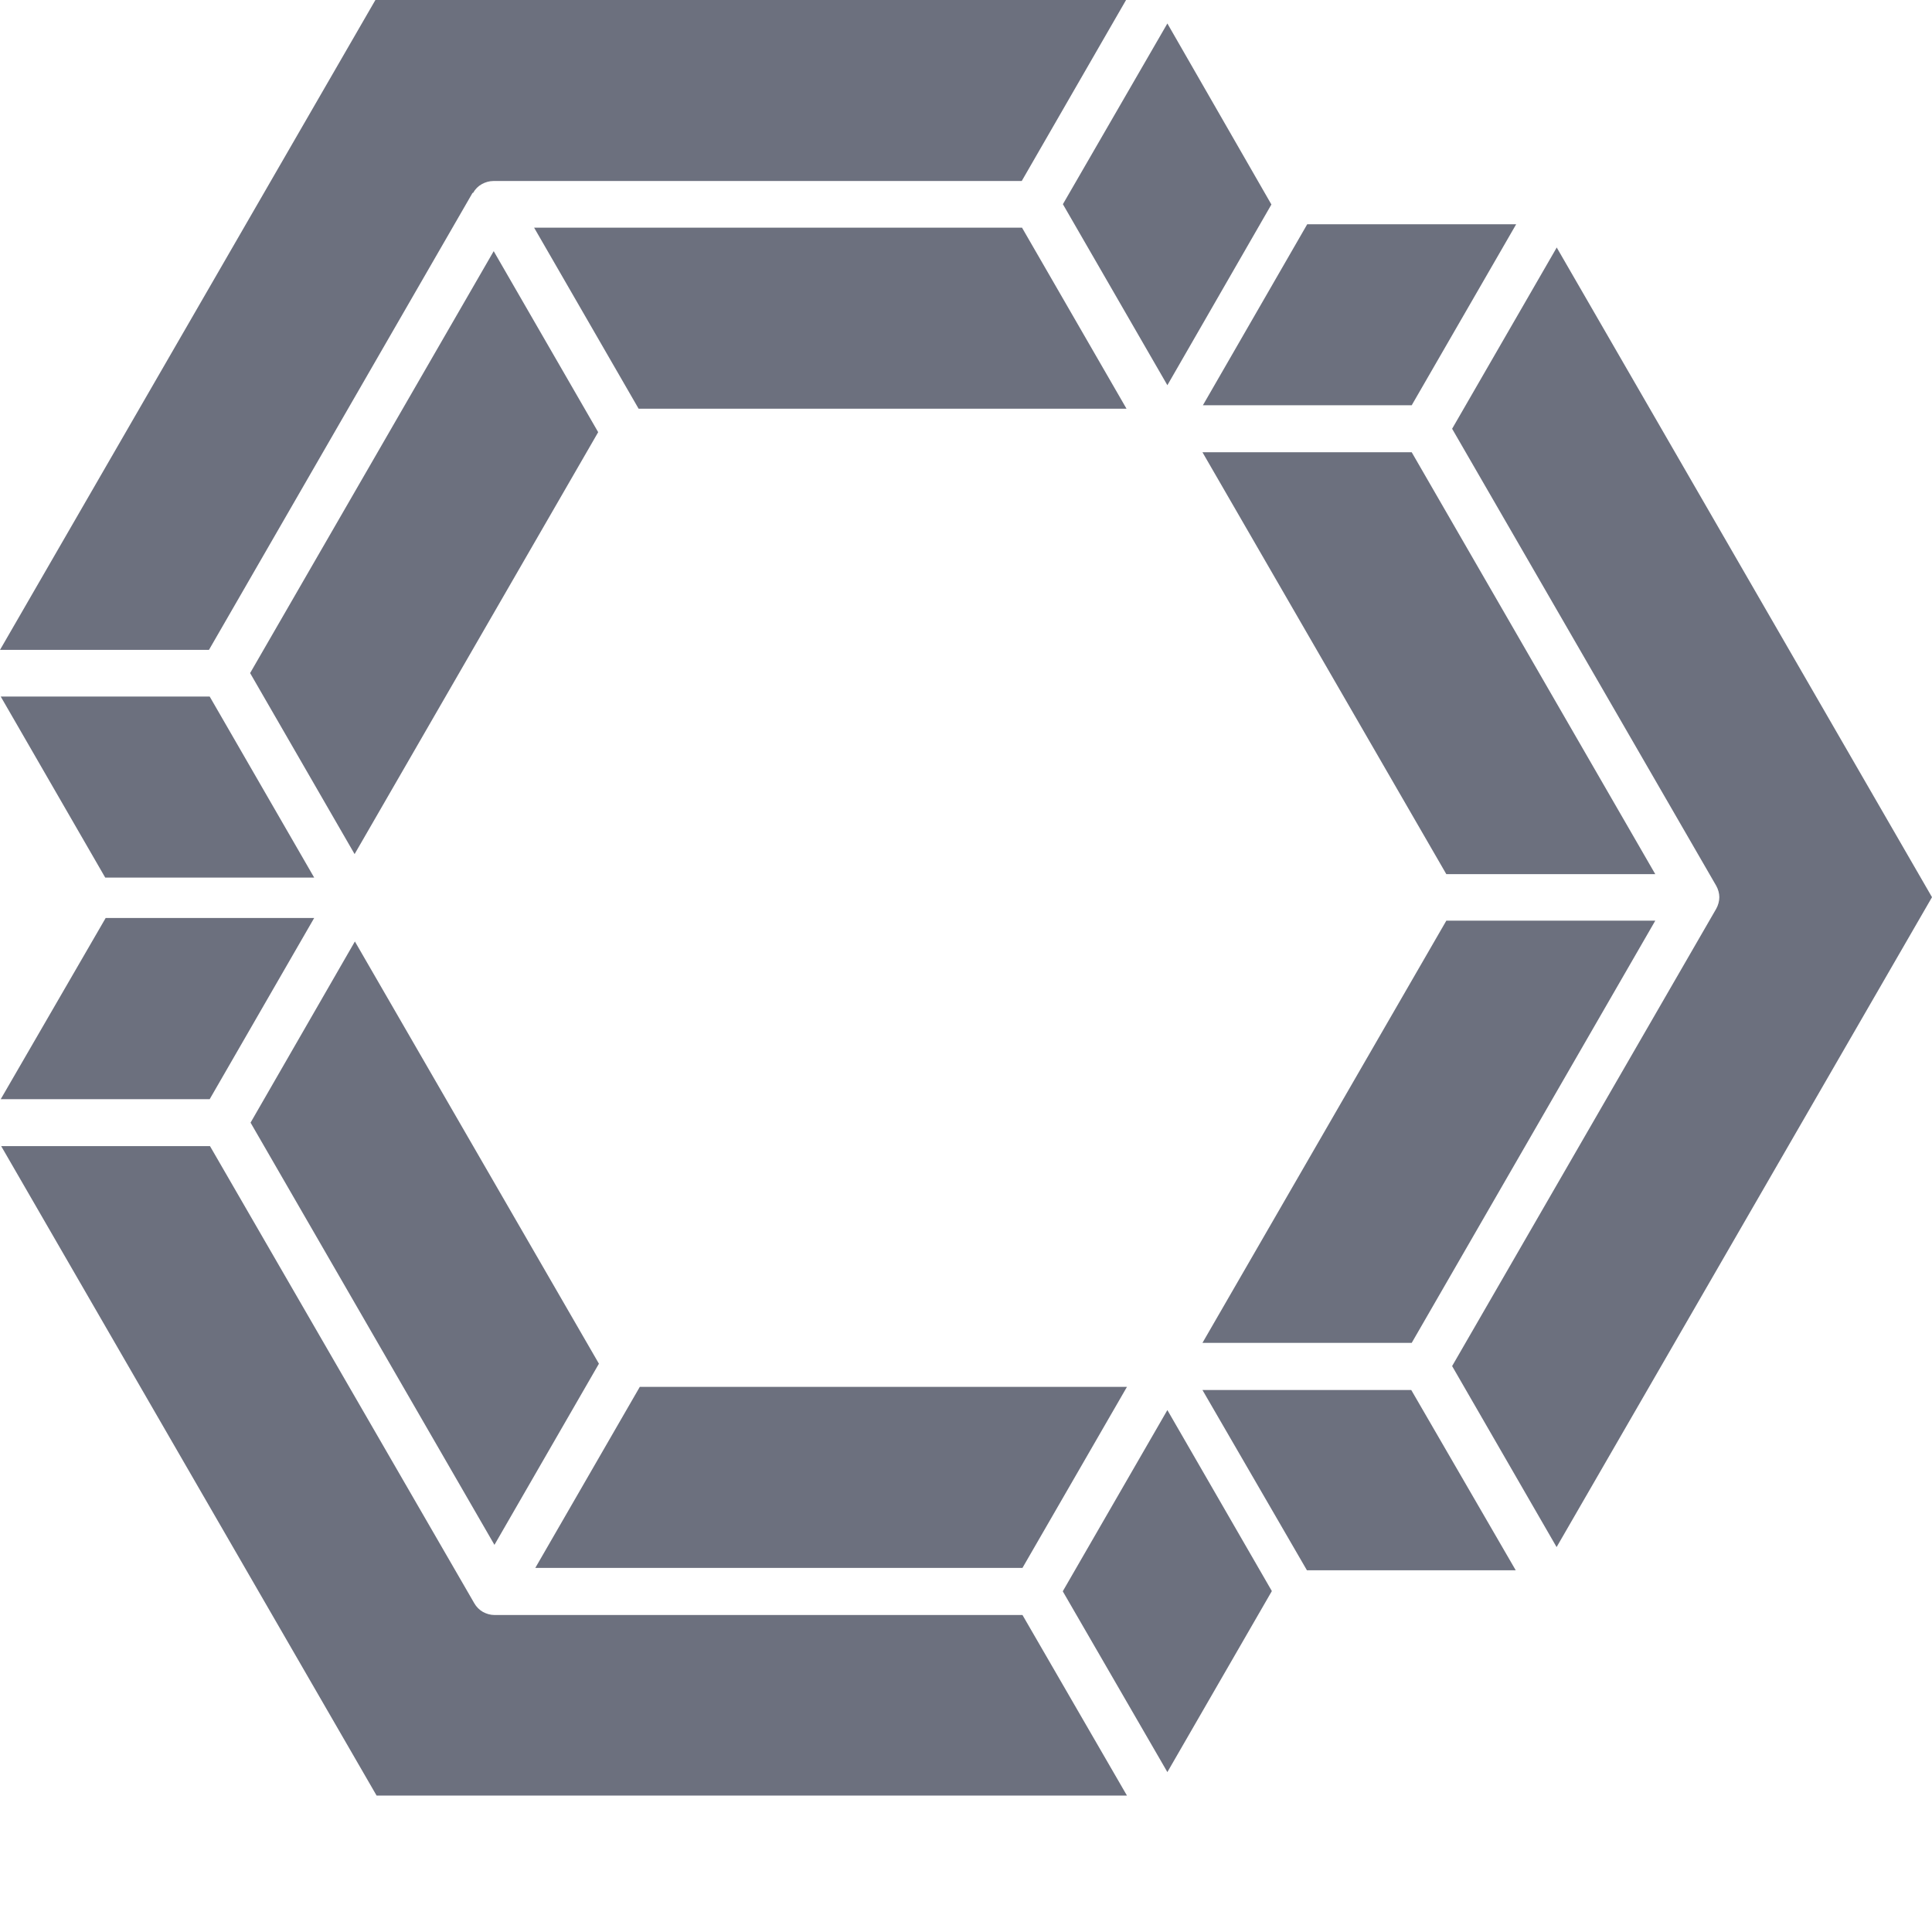
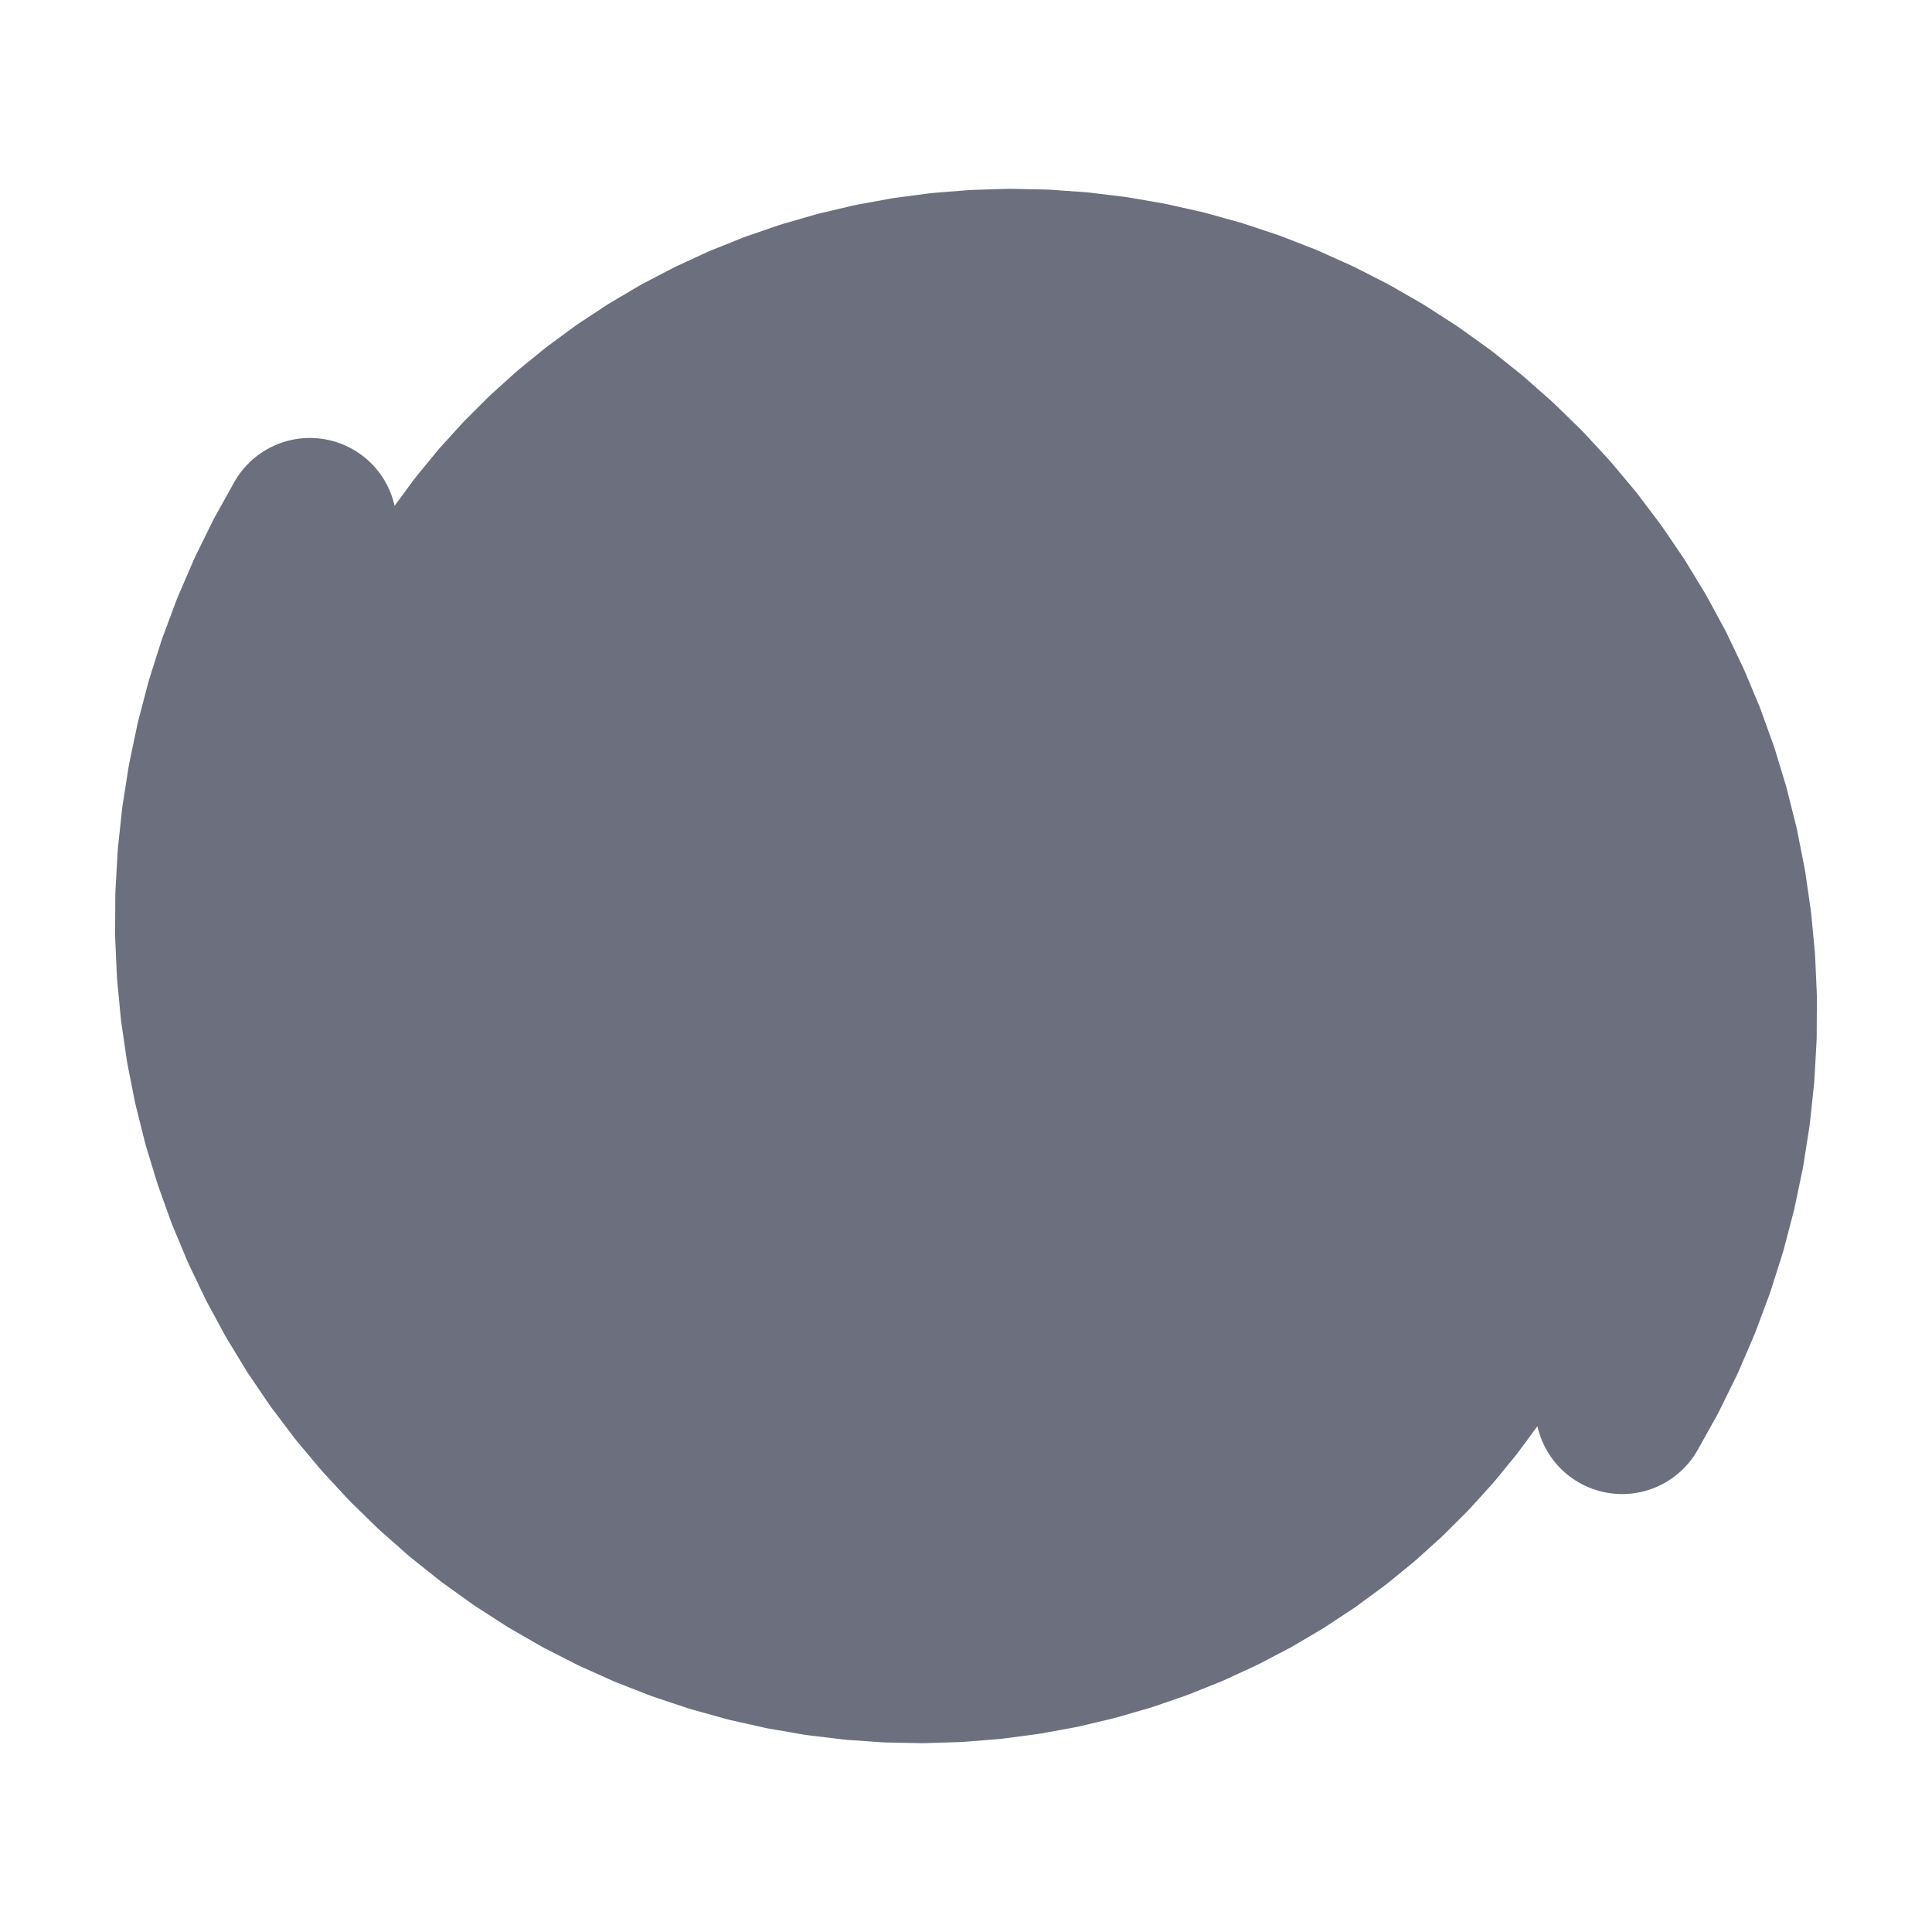
- <svg xmlns="http://www.w3.org/2000/svg" width="13" height="13" viewBox="0 0 13 13" fill="none">
-   <path d="M10.474 1.667L9.771 2.885L11.548 5.96C11.561 5.983 11.569 6.011 11.569 6.037C11.569 6.063 11.561 6.092 11.548 6.115L9.771 9.192L10.474 10.41L13 6.037L10.474 1.664V1.667ZM9.499 2.727L10.202 1.509H8.796L8.094 2.727H9.502H9.499ZM8.091 3.043L9.732 5.882H11.138L9.499 3.043H8.091ZM9.499 9.036L11.138 6.195H9.732L8.091 9.036H9.499ZM8.091 9.353L8.794 10.566H10.199L9.496 9.353H8.088H8.091ZM3.327 10.867C3.299 10.867 3.273 10.859 3.249 10.846C3.226 10.833 3.205 10.812 3.192 10.789L1.413 7.712H0.008L2.534 12.082H7.583L6.88 10.867H3.33H3.327ZM7.152 10.709L7.855 11.924L8.558 10.706L7.855 9.488L7.152 10.706V10.709ZM7.583 9.332H4.305L3.602 10.55H6.88L7.583 9.332ZM4.03 9.176L2.388 6.335L1.686 7.554L3.327 10.395L4.03 9.176ZM0.005 7.396H1.411L2.114 6.177H0.711L0.005 7.396ZM3.185 1.296C3.197 1.273 3.218 1.252 3.242 1.239C3.265 1.226 3.293 1.218 3.319 1.218H6.875L7.577 0H2.526L0 4.373H1.406L3.179 1.299L3.185 1.296ZM2.114 5.905L1.411 4.687H0.005L0.708 5.905H2.114ZM3.322 1.69L1.683 4.529L2.386 5.747L4.025 2.908L3.322 1.69ZM6.877 1.532H3.594L4.297 2.75H7.58L6.877 1.532ZM7.855 2.592L8.555 1.376L7.855 0.158L7.152 1.374L7.855 2.592Z" fill="#6C707E" />
+ <svg xmlns="http://www.w3.org/2000/svg" width="13" height="13" viewBox="0 0 512 512" fill="none">
+   <g stroke-linecap="round" stroke-linejoin="round" fill="none">
+     <path d="M 262.00 256.00 L 262.62 256.33 L 263.21 256.72 L 263.78 257.18 L 264.33 257.69 L 264.84 258.26 L 265.31 258.88 L 265.74 259.56 L 266.13 260.28 L 266.46 261.05 L 266.74 261.87 L 266.97 262.73 L 267.14 263.62 L 267.24 264.54 L 267.27 265.50 L 267.24 266.47 L 267.14 267.47 L 266.97 268.48 L 266.72 269.50 L 266.39 270.53 L 265.99 271.56 L 265.51 272.58 L 264.95 273.59 L 264.32 274.58 L 263.60 275.56 L 262.81 276.51 L 261.95 277.42 L 261.01 278.30 L 259.99 279.14 L 258.90 279.93 L 257.75 280.67 L 256.53 281.35 L 255.24 281.97 L 253.90 282.52 L 252.49 283.00 L 251.04 283.41 L 249.53 283.73 L 247.98 283.97 L 246.39 284.13 L 244.76 284.19 L 243.11 284.17 L 241.43 284.04 L 239.73 283.82 L 238.02 283.49 L 236.30 283.06 L 234.58 282.53 L 232.87 281.89 L 231.16 281.15 L 229.48 280.30 L 227.81 279.34 L 226.18 278.27 L 224.59 277.10 L 223.04 275.83 L 221.54 274.45 L 220.09 272.97 L 218.71 271.40 L 217.40 269.72 L 216.17 267.96 L 215.01 266.10 L 213.95 264.16 L 212.97 262.13 L 212.10 260.03 L 211.33 257.86 L 210.67 255.62 L 210.12 253.32 L 209.69 250.96 L 209.38 248.55 L 209.20 246.10 L 209.15 243.62 L 209.23 241.10 L 209.45 238.56 L 209.81 236.01 L 210.31 233.45 L 210.94 230.89 L 211.73 228.34 L 212.65 225.81 L 213.72 223.29 L 214.93 220.82 L 216.29 218.38 L 217.79 215.99 L 219.43 213.66 L 221.21 211.39 L 223.12 209.20 L 225.17 207.08 L 227.35 205.06 L 229.65 203.13 L 232.07 201.31 L 234.62 199.60 L 237.27 198.00 L 240.03 196.54 L 242.89 195.20 L 245.84 194.01 L 248.88 192.96 L 252.01 192.06 L 255.20 191.31 L 258.46 190.73 L 261.77 190.31 L 265.13 190.06 L 268.53 189.99 L 271.96 190.09 L 275.41 190.37 L 278.88 190.84 L 282.34 191.48 L 285.80 192.31 L 289.23 193.33 L 292.64 194.53 L 296.02 195.92 L 299.34 197.50 L 302.61 199.25 L 305.81 201.19 L 308.92 203.31 L 311.96 205.60 L 314.89 208.07 L 317.71 210.70 L 320.42 213.50 L 323.00 216.45 L 325.45 219.56 L 327.75 222.82 L 329.90 226.21 L 331.88 229.74 L 333.70 233.39 L 335.34 237.16 L 336.80 241.03 L 338.07 245.01 L 339.13 249.07 L 340.00 253.21 L 340.66 257.42 L 341.11 261.69 L 341.33 266.01 L 341.34 270.37 L 341.13 274.75 L 340.69 279.15 L 340.02 283.55 L 339.12 287.93 L 337.99 292.30 L 336.63 296.63 L 335.04 300.92 L 333.22 305.15 L 331.18 309.31 L 328.91 313.39 L 326.42 317.37 L 323.72 321.25 L 320.80 325.01 L 317.67 328.63 L 314.35 332.12 L 310.82 335.46 L 307.11 338.63 L 303.22 341.63 L 299.16 344.44 L 294.93 347.06 L 290.54 349.48 L 286.02 351.68 L 281.35 353.67 L 276.57 355.42 L 271.67 356.95 L 266.67 358.22 L 261.58 359.25 L 256.41 360.03 L 251.19 360.54 L 245.91 360.79 L 240.59 360.77 L 235.25 360.48 L 229.90 359.92 L 224.56 359.09 L 219.24 357.97 L 213.94 356.58 L 208.70 354.92 L 203.52 352.98 L 198.41 350.77 L 193.40 348.29 L 188.49 345.55 L 183.70 342.54 L 179.04 339.28 L 174.53 335.76 L 170.17 332.00 L 166.00 328.01 L 162.00 323.79 L 158.21 319.34 L 154.62 314.69 L 151.26 309.83 L 148.13 304.79 L 145.25 299.57 L 142.62 294.18 L 140.25 288.63 L 138.16 282.94 L 136.34 277.13 L 134.82 271.20 L 133.58 265.17 L 132.65 259.06 L 132.03 252.87 L 131.72 246.63 L 131.72 240.36 L 132.05 234.06 L 132.69 227.75 L 133.66 221.45 L 134.94 215.18 L 136.55 208.95 L 138.49 202.78 L 140.74 196.69 L 143.31 190.69 L 146.19 184.80 L 149.38 179.04 L 152.87 173.41 L 156.66 167.95 L 160.74 162.66 L 165.10 157.55 L 169.73 152.65 L 174.63 147.97 L 179.78 143.52 L 185.17 139.32 L 190.79 135.38 L 196.64 131.71 L 202.68 128.32 L 208.92 125.22 L 215.33 122.44 L 221.91 119.97 L 228.63 117.82 L 235.48 116.01 L 242.44 114.53 L 249.50 113.41 L 256.63 112.64 L 263.83 112.23 L 271.07 112.18 L 278.34 112.49 L 285.61 113.18 L 292.87 114.23 L 300.10 115.65 L 307.27 117.45 L 314.38 119.61 L 321.40 122.14 L 328.31 125.03 L 335.09 128.27 L 341.73 131.87 L 348.21 135.82 L 354.50 140.10 L 360.60 144.71 L 366.48 149.65 L 372.13 154.89 L 377.53 160.43 L 382.66 166.27 L 387.52 172.37 L 392.07 178.74 L 396.32 185.36 L 400.25 192.21 L 403.84 199.28 L 407.08 206.54 L 409.97 213.99 L 412.49 221.60 L 414.62 229.36 L 416.38 237.25 L 417.74 245.25 L 418.70 253.34 L 419.25 261.49 L 419.39 269.70 L 419.12 277.93 L 418.44 286.17 L 417.34 294.39 L 415.81 302.58 L 413.88 310.72 L 411.52 318.77 L 408.76 326.73 L 405.58 334.57 L 402.01 342.26 L 398.04 349.80 L 393.67 357.15 L 388.93 364.30 L 383.82 371.22 L 378.34 377.91 L 372.51 384.33 L 366.35 390.48 L 359.86 396.33 L 353.07 401.86 L 345.97 407.07 L 338.60 411.93 L 330.97 416.43 L 323.09 420.55 L 314.99 424.29 L 306.69 427.62 L 298.19 430.55 L 289.53 433.05 L 280.73 435.13 L 271.80 436.76 L 262.77 437.95 L 253.66 438.68 L 244.49 438.96 L 235.29 438.78 L 226.08 438.13 L 216.88 437.02 L 207.72 435.44 L 198.62 433.40 L 189.60 430.89 L 180.70 427.93 L 171.92 424.51 L 163.30 420.64 L 154.85 416.33 L 146.60 411.58 L 138.58 406.41 L 130.80 400.83 L 123.29 394.84 L 116.06 388.46 L 109.14 381.71 L 102.55 374.59 L 96.30 367.13 L 90.42 359.34 L 84.91 351.24 L 79.81 342.85 L 75.11 334.18 L 70.85 325.26 L 67.02 316.11 L 63.65 306.75 L 60.74 297.20 L 58.31 287.49 L 56.36 277.64 L 54.91 267.67 L 53.95 257.61 L 53.50 247.48 L 53.56 237.32 L 54.13 227.13 L 55.21 216.96 L 56.80 206.82 L 58.91 196.75 L 61.53 186.76 L 64.66 176.89 L 68.29 167.16 L 72.41 157.60 L 77.02 148.22 L 82.12 139.06" stroke="#6C707E" stroke-width="46" />
+     <path d="M 250.00 256.00 L 249.38 255.67 L 248.79 255.28 L 248.22 254.82 L 247.67 254.31 L 247.16 253.74 L 246.69 253.12 L 246.26 252.44 L 245.87 251.72 L 245.54 250.95 L 245.26 250.13 L 245.03 249.27 L 244.86 248.38 L 244.76 247.46 L 244.73 246.50 L 244.76 245.53 L 244.86 244.53 L 245.03 243.52 L 245.28 242.50 L 245.61 241.47 L 246.01 240.44 L 246.49 239.42 L 247.05 238.41 L 247.68 237.42 L 248.40 236.44 L 249.19 235.49 L 250.05 234.58 L 250.99 233.70 L 252.01 232.86 L 253.10 232.07 L 254.25 231.33 L 255.47 230.65 L 256.76 230.03 L 258.10 229.48 L 259.51 229.00 L 260.96 228.59 L 262.47 228.27 L 264.02 228.03 L 265.61 227.87 L 267.24 227.81 L 268.89 227.83 L 270.57 227.96 L 272.27 228.18 L 273.98 228.51 L 275.70 228.94 L 277.42 229.47 L 279.13 230.11 L 280.84 230.85 L 282.52 231.70 L 284.19 232.66 L 285.82 233.73 L 287.41 234.90 L 288.96 236.17 L 290.46 237.55 L 291.91 239.03 L 293.29 240.60 L 294.60 242.28 L 295.83 244.04 L 296.99 245.90 L 298.05 247.84 L 299.03 249.87 L 299.90 251.97 L 300.67 254.14 L 301.33 256.38 L 301.88 258.68 L 302.31 261.04 L 302.62 263.45 L 302.80 265.90 L 302.85 268.38 L 302.77 270.90 L 302.55 273.44 L 302.19 275.99 L 301.69 278.55 L 301.06 281.11 L 300.27 283.66 L 299.35 286.19 L 298.28 288.71 L 297.07 291.18 L 295.71 293.62 L 294.21 296.01 L 292.57 298.34 L 290.79 300.61 L 288.88 302.80 L 286.83 304.92 L 284.65 306.94 L 282.35 308.87 L 279.93 310.69 L 277.38 312.40 L 274.73 314.00 L 271.97 315.46 L 269.11 316.80 L 266.16 317.99 L 263.12 319.04 L 259.99 319.94 L 256.80 320.69 L 253.54 321.27 L 250.23 321.69 L 246.87 321.94 L 243.47 322.01 L 240.04 321.91 L 236.59 321.63 L 233.12 321.16 L 229.66 320.52 L 226.20 319.69 L 222.77 318.67 L 219.36 317.47 L 215.98 316.08 L 212.66 314.50 L 209.39 312.75 L 206.19 310.81 L 203.08 308.69 L 200.04 306.40 L 197.11 303.93 L 194.29 301.30 L 191.58 298.50 L 189.00 295.55 L 186.55 292.44 L 184.25 289.18 L 182.10 285.79 L 180.12 282.26 L 178.30 278.61 L 176.66 274.84 L 175.20 270.97 L 173.93 266.99 L 172.87 262.93 L 172.00 258.79 L 171.34 254.58 L 170.89 250.31 L 170.67 245.99 L 170.66 241.63 L 170.87 237.25 L 171.31 232.85 L 171.98 228.45 L 172.88 224.07 L 174.01 219.70 L 175.37 215.37 L 176.96 211.08 L 178.78 206.85 L 180.82 202.69 L 183.09 198.61 L 185.58 194.63 L 188.28 190.75 L 191.20 186.99 L 194.33 183.37 L 197.65 179.88 L 201.18 176.54 L 204.89 173.37 L 208.78 170.37 L 212.84 167.56 L 217.07 164.94 L 221.46 162.52 L 225.98 160.32 L 230.65 158.33 L 235.43 156.58 L 240.33 155.05 L 245.33 153.78 L 250.42 152.75 L 255.59 151.97 L 260.81 151.46 L 266.09 151.21 L 271.41 151.23 L 276.75 151.52 L 282.10 152.08 L 287.44 152.91 L 292.76 154.03 L 298.06 155.42 L 303.30 157.08 L 308.48 159.02 L 313.59 161.23 L 318.60 163.71 L 323.51 166.45 L 328.30 169.46 L 332.96 172.72 L 337.47 176.24 L 341.83 180.00 L 346.00 183.99 L 350.00 188.21 L 353.79 192.66 L 357.38 197.31 L 360.74 202.17 L 363.87 207.21 L 366.75 212.43 L 369.38 217.82 L 371.75 223.37 L 373.84 229.06 L 375.66 234.87 L 377.18 240.80 L 378.42 246.83 L 379.35 252.94 L 379.97 259.13 L 380.28 265.37 L 380.28 271.64 L 379.95 277.94 L 379.31 284.25 L 378.34 290.55 L 377.06 296.82 L 375.45 303.05 L 373.51 309.22 L 371.26 315.31 L 368.69 321.31 L 365.81 327.20 L 362.62 332.96 L 359.13 338.59 L 355.34 344.05 L 351.26 349.34 L 346.90 354.45 L 342.27 359.35 L 337.37 364.03 L 332.22 368.48 L 326.83 372.68 L 321.21 376.62 L 315.36 380.29 L 309.32 383.68 L 303.08 386.78 L 296.67 389.56 L 290.09 392.03 L 283.37 394.18 L 276.52 395.99 L 269.56 397.47 L 262.50 398.59 L 255.37 399.36 L 248.17 399.77 L 240.93 399.82 L 233.66 399.51 L 226.39 398.82 L 219.13 397.77 L 211.90 396.35 L 204.73 394.55 L 197.62 392.39 L 190.60 389.86 L 183.69 386.97 L 176.91 383.73 L 170.27 380.13 L 163.79 376.18 L 157.50 371.90 L 151.40 367.29 L 145.52 362.35 L 139.87 357.11 L 134.47 351.57 L 129.34 345.73 L 124.48 339.63 L 119.93 333.26 L 115.68 326.64 L 111.75 319.79 L 108.16 312.72 L 104.92 305.46 L 102.03 298.01 L 99.51 290.40 L 97.38 282.64 L 95.62 274.75 L 94.26 266.75 L 93.30 258.66 L 92.75 250.51 L 92.61 242.30 L 92.88 234.07 L 93.56 225.83 L 94.66 217.61 L 96.19 209.42 L 98.12 201.28 L 100.48 193.23 L 103.24 185.27 L 106.42 177.43 L 109.99 169.74 L 113.96 162.20 L 118.33 154.85 L 123.07 147.70 L 128.18 140.78 L 133.66 134.09 L 139.49 127.67 L 145.65 121.52 L 152.14 115.67 L 158.93 110.14 L 166.03 104.93 L 173.40 100.07 L 181.03 95.57 L 188.91 91.45 L 197.01 87.71 L 205.31 84.38 L 213.81 81.45 L 222.47 78.95 L 231.27 76.87 L 240.20 75.24 L 249.23 74.05 L 258.34 73.32 L 267.51 73.04 L 276.71 73.22 L 285.92 73.87 L 295.12 74.98 L 304.28 76.56 L 313.38 78.60 L 322.40 81.11 L 331.30 84.07 L 340.08 87.49 L 348.70 91.36 L 357.15 95.67 L 365.40 100.42 L 373.42 105.59 L 381.20 111.17 L 388.71 117.16 L 395.94 123.54 L 402.86 130.29 L 409.45 137.41 L 415.70 144.87 L 421.58 152.66 L 427.09 160.76 L 432.19 169.15 L 436.89 177.82 L 441.15 186.74 L 444.98 195.89 L 448.35 205.25 L 451.26 214.80 L 453.69 224.51 L 455.64 234.36 L 457.09 244.33 L 458.05 254.39 L 458.50 264.52 L 458.44 274.68 L 457.87 284.87 L 456.79 295.04 L 455.20 305.18 L 453.09 315.25 L 450.47 325.24 L 447.34 335.11 L 443.71 344.84 L 439.59 354.40 L 434.98 363.78 L 429.88 372.94" stroke="#6C707E" stroke-width="46" />
+   </g>
</svg>
